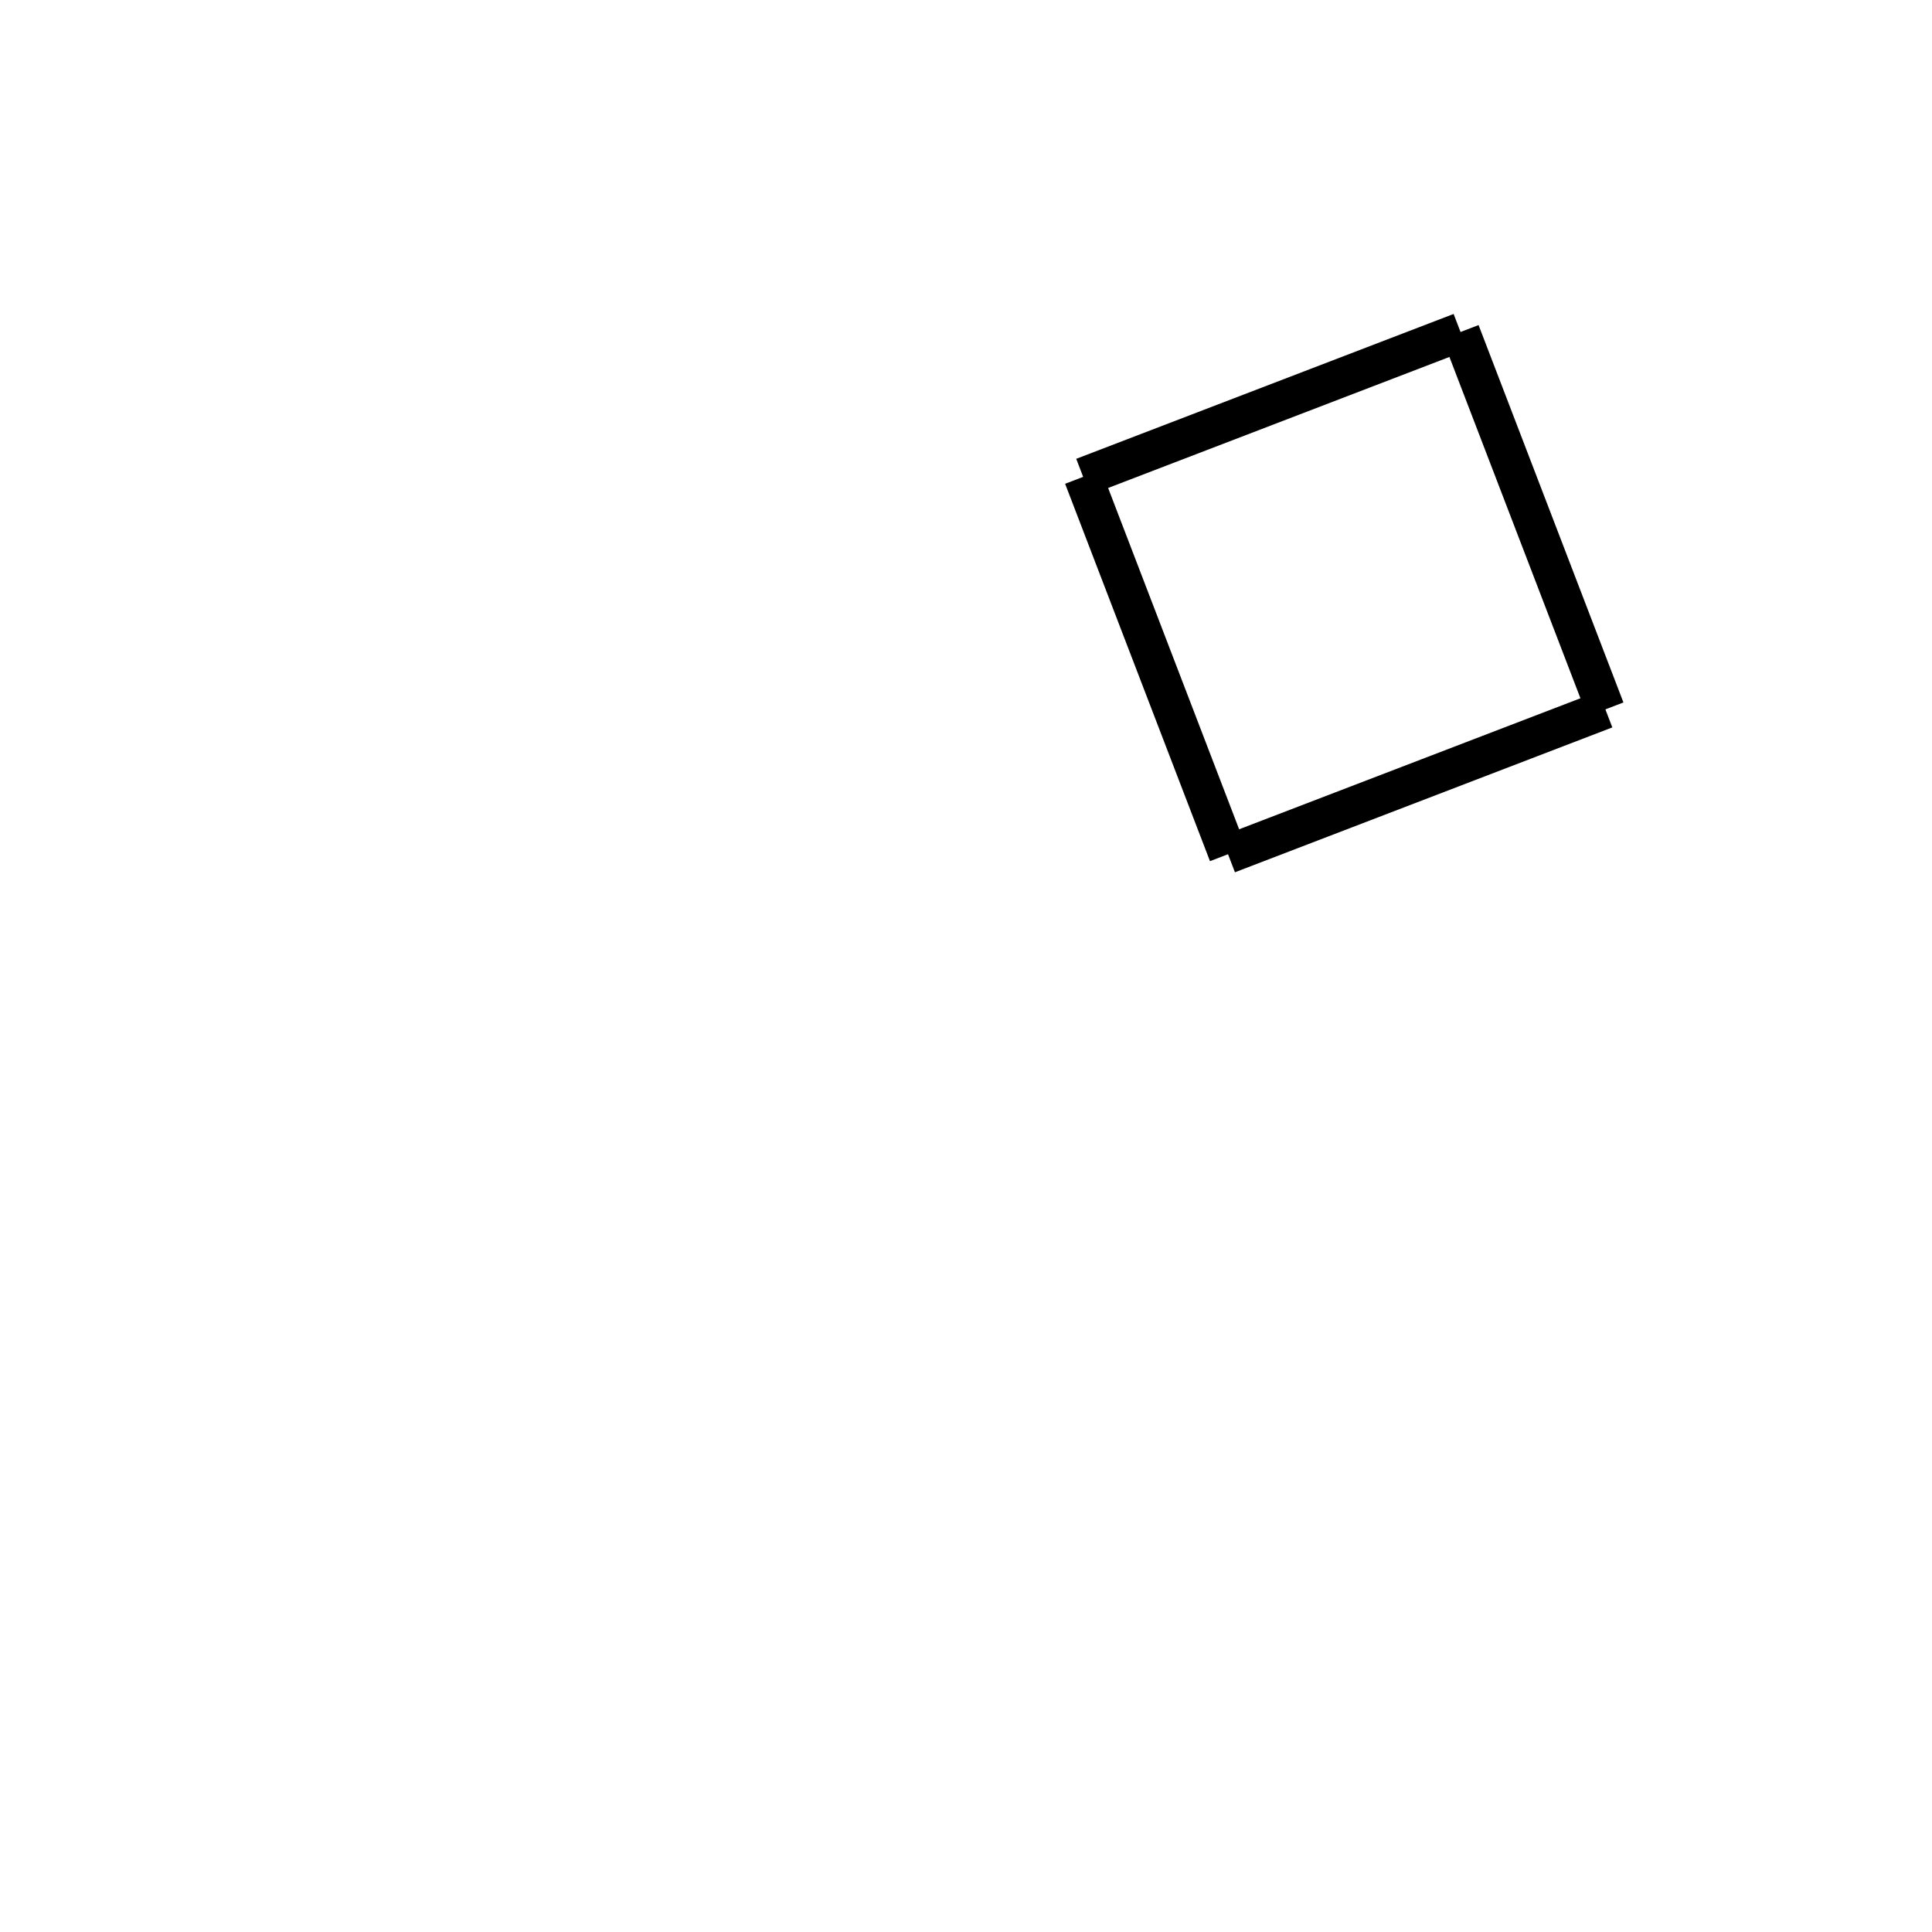
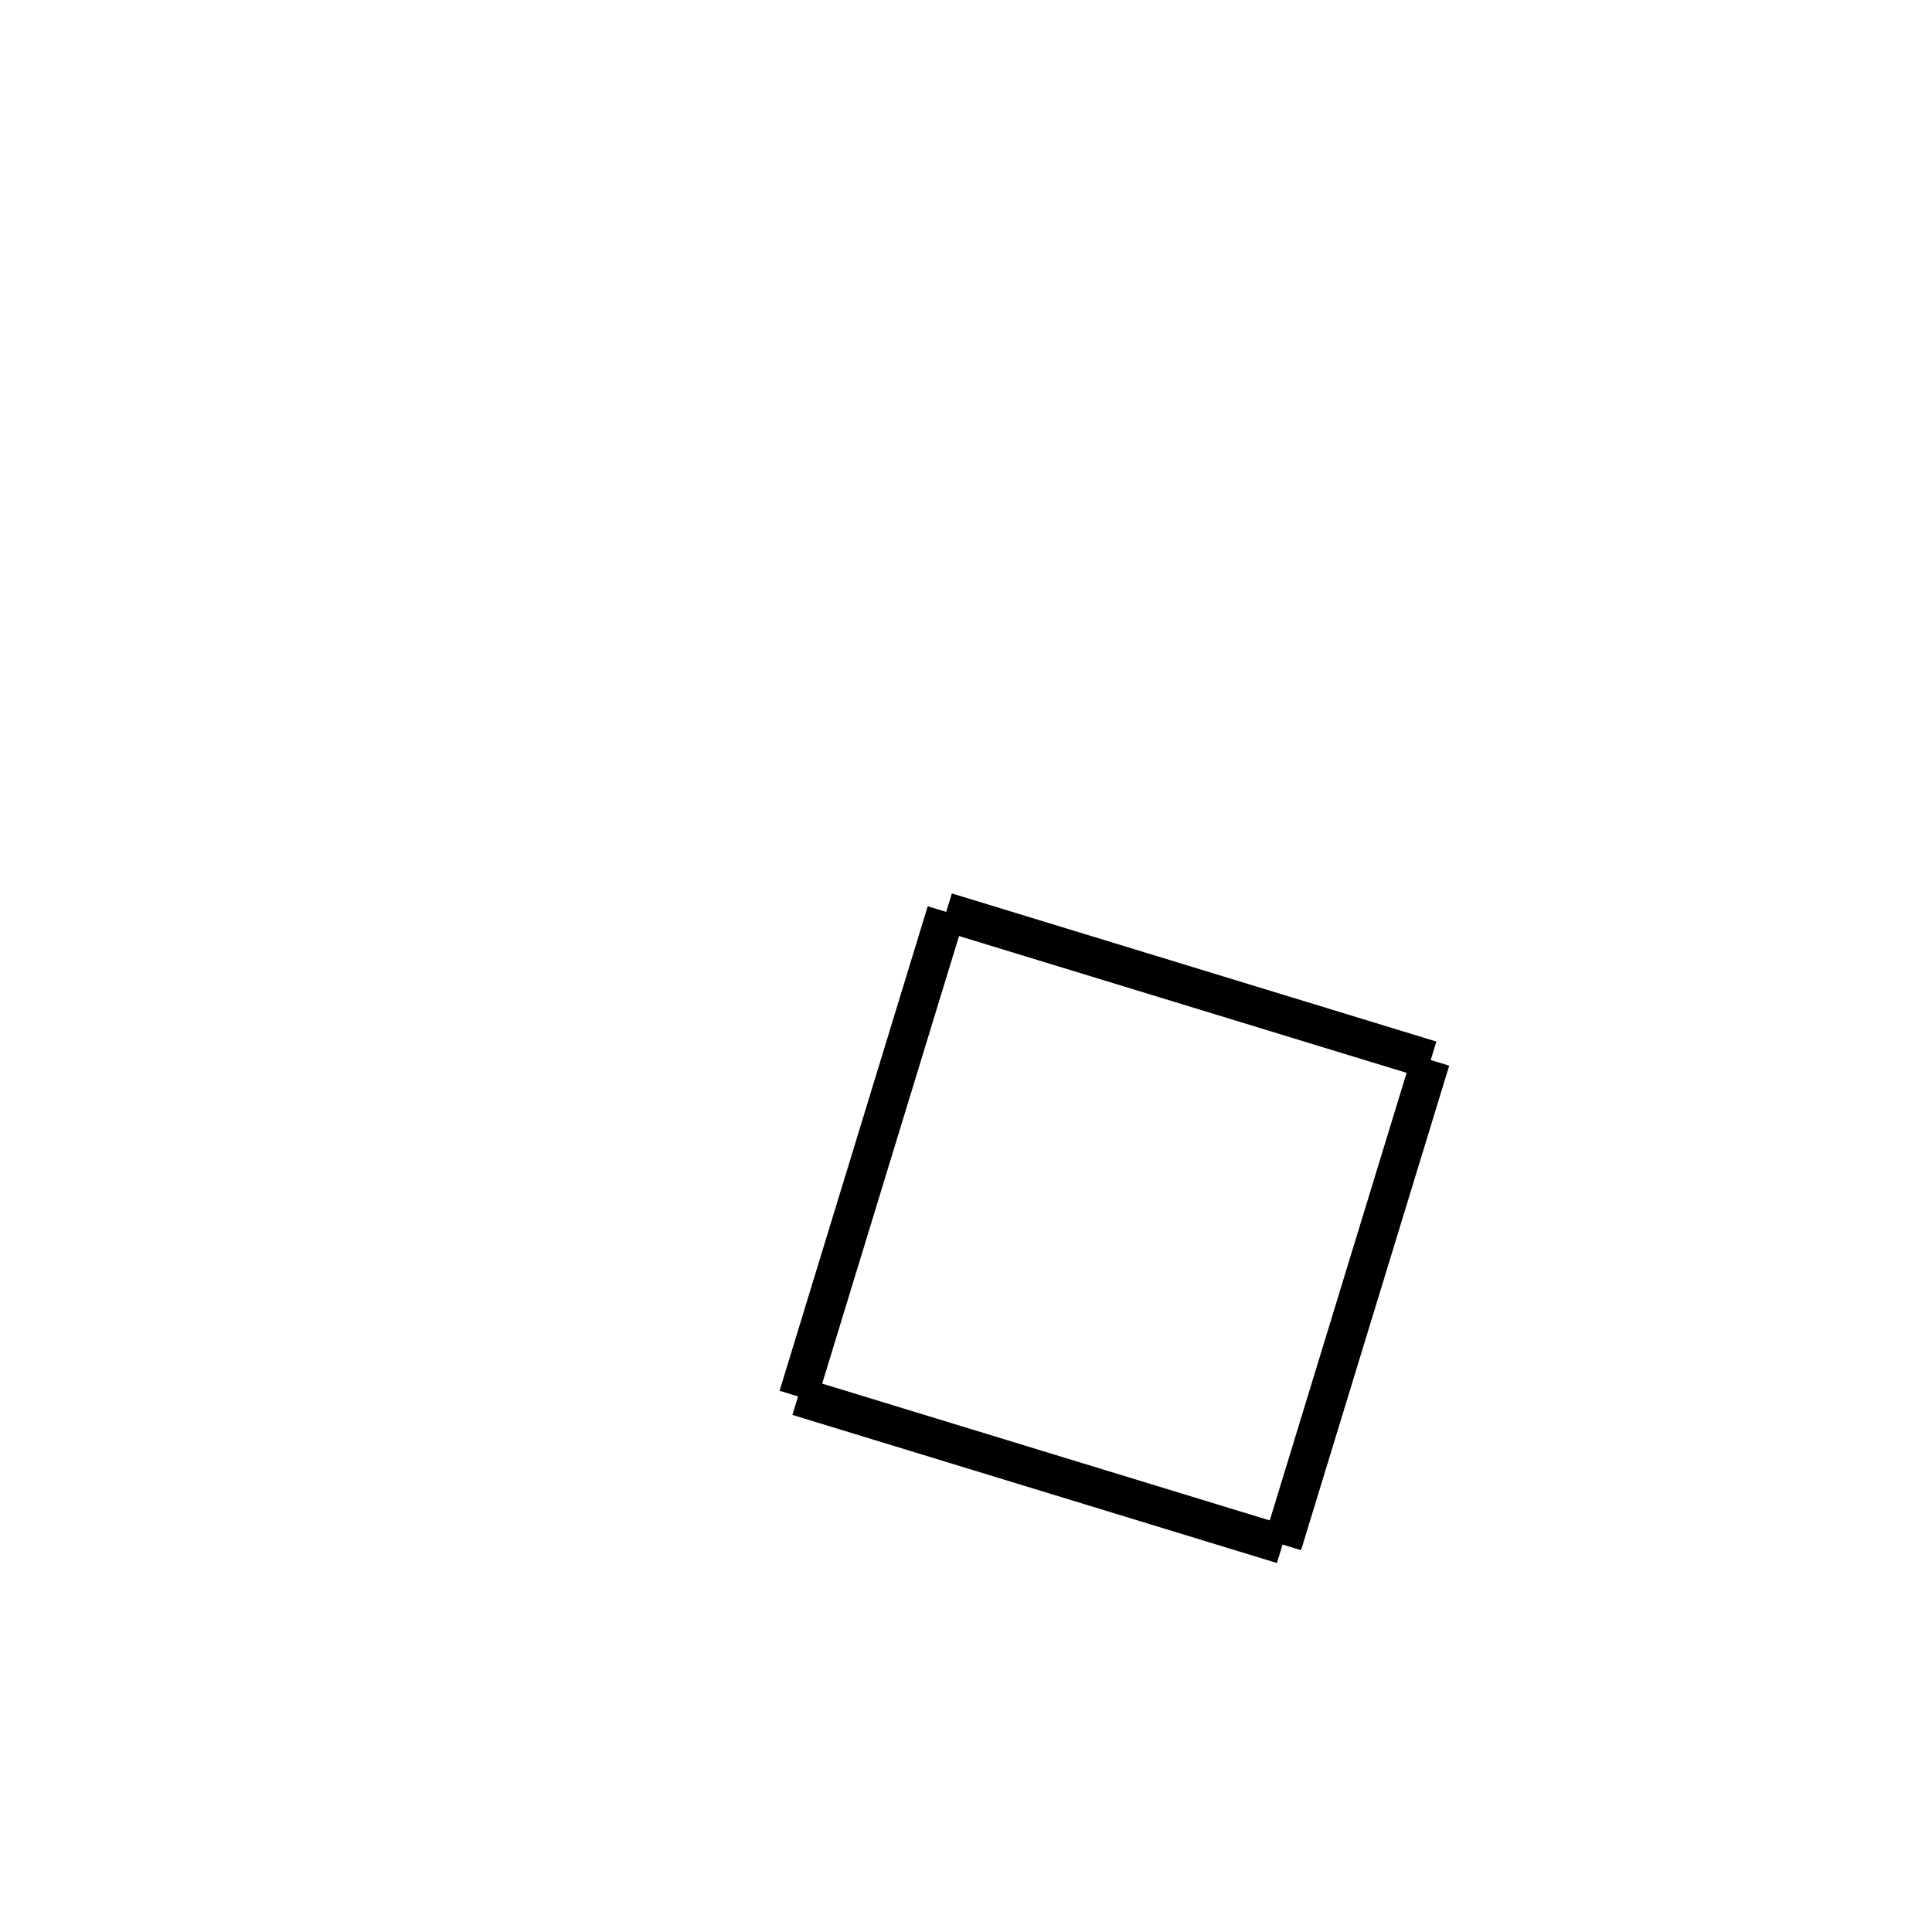
<svg xmlns="http://www.w3.org/2000/svg" height="100" width="100">
  <rect stroke-width="5" stroke="#ffffff" fill="#ffffff" height="100" width="100" y="0" x="0" />
-   <line x1="56.064" y1="24.682" x2="75.597" y2="17.184" stroke-width="2" stroke="black" />
-   <line x1="75.597" y1="17.184" x2="83.095" y2="36.717" stroke-width="2" stroke="black" />
-   <line x1="63.562" y1="44.215" x2="83.095" y2="36.717" stroke-width="2" stroke="black" />
-   <line x1="56.064" y1="24.682" x2="63.562" y2="44.215" stroke-width="2" stroke="black" />
+   <line x1="74.054" y1="54.867" x2="66.386" y2="79.946" stroke-width="2" stroke="black" />
+   <line x1="66.386" y1="79.946" x2="41.307" y2="72.279" stroke-width="2" stroke="black" />
+   <line x1="48.975" y1="47.2" x2="41.307" y2="72.279" stroke-width="2" stroke="black" />
+   <line x1="74.054" y1="54.867" x2="48.975" y2="47.2" stroke-width="2" stroke="black" />
</svg>
